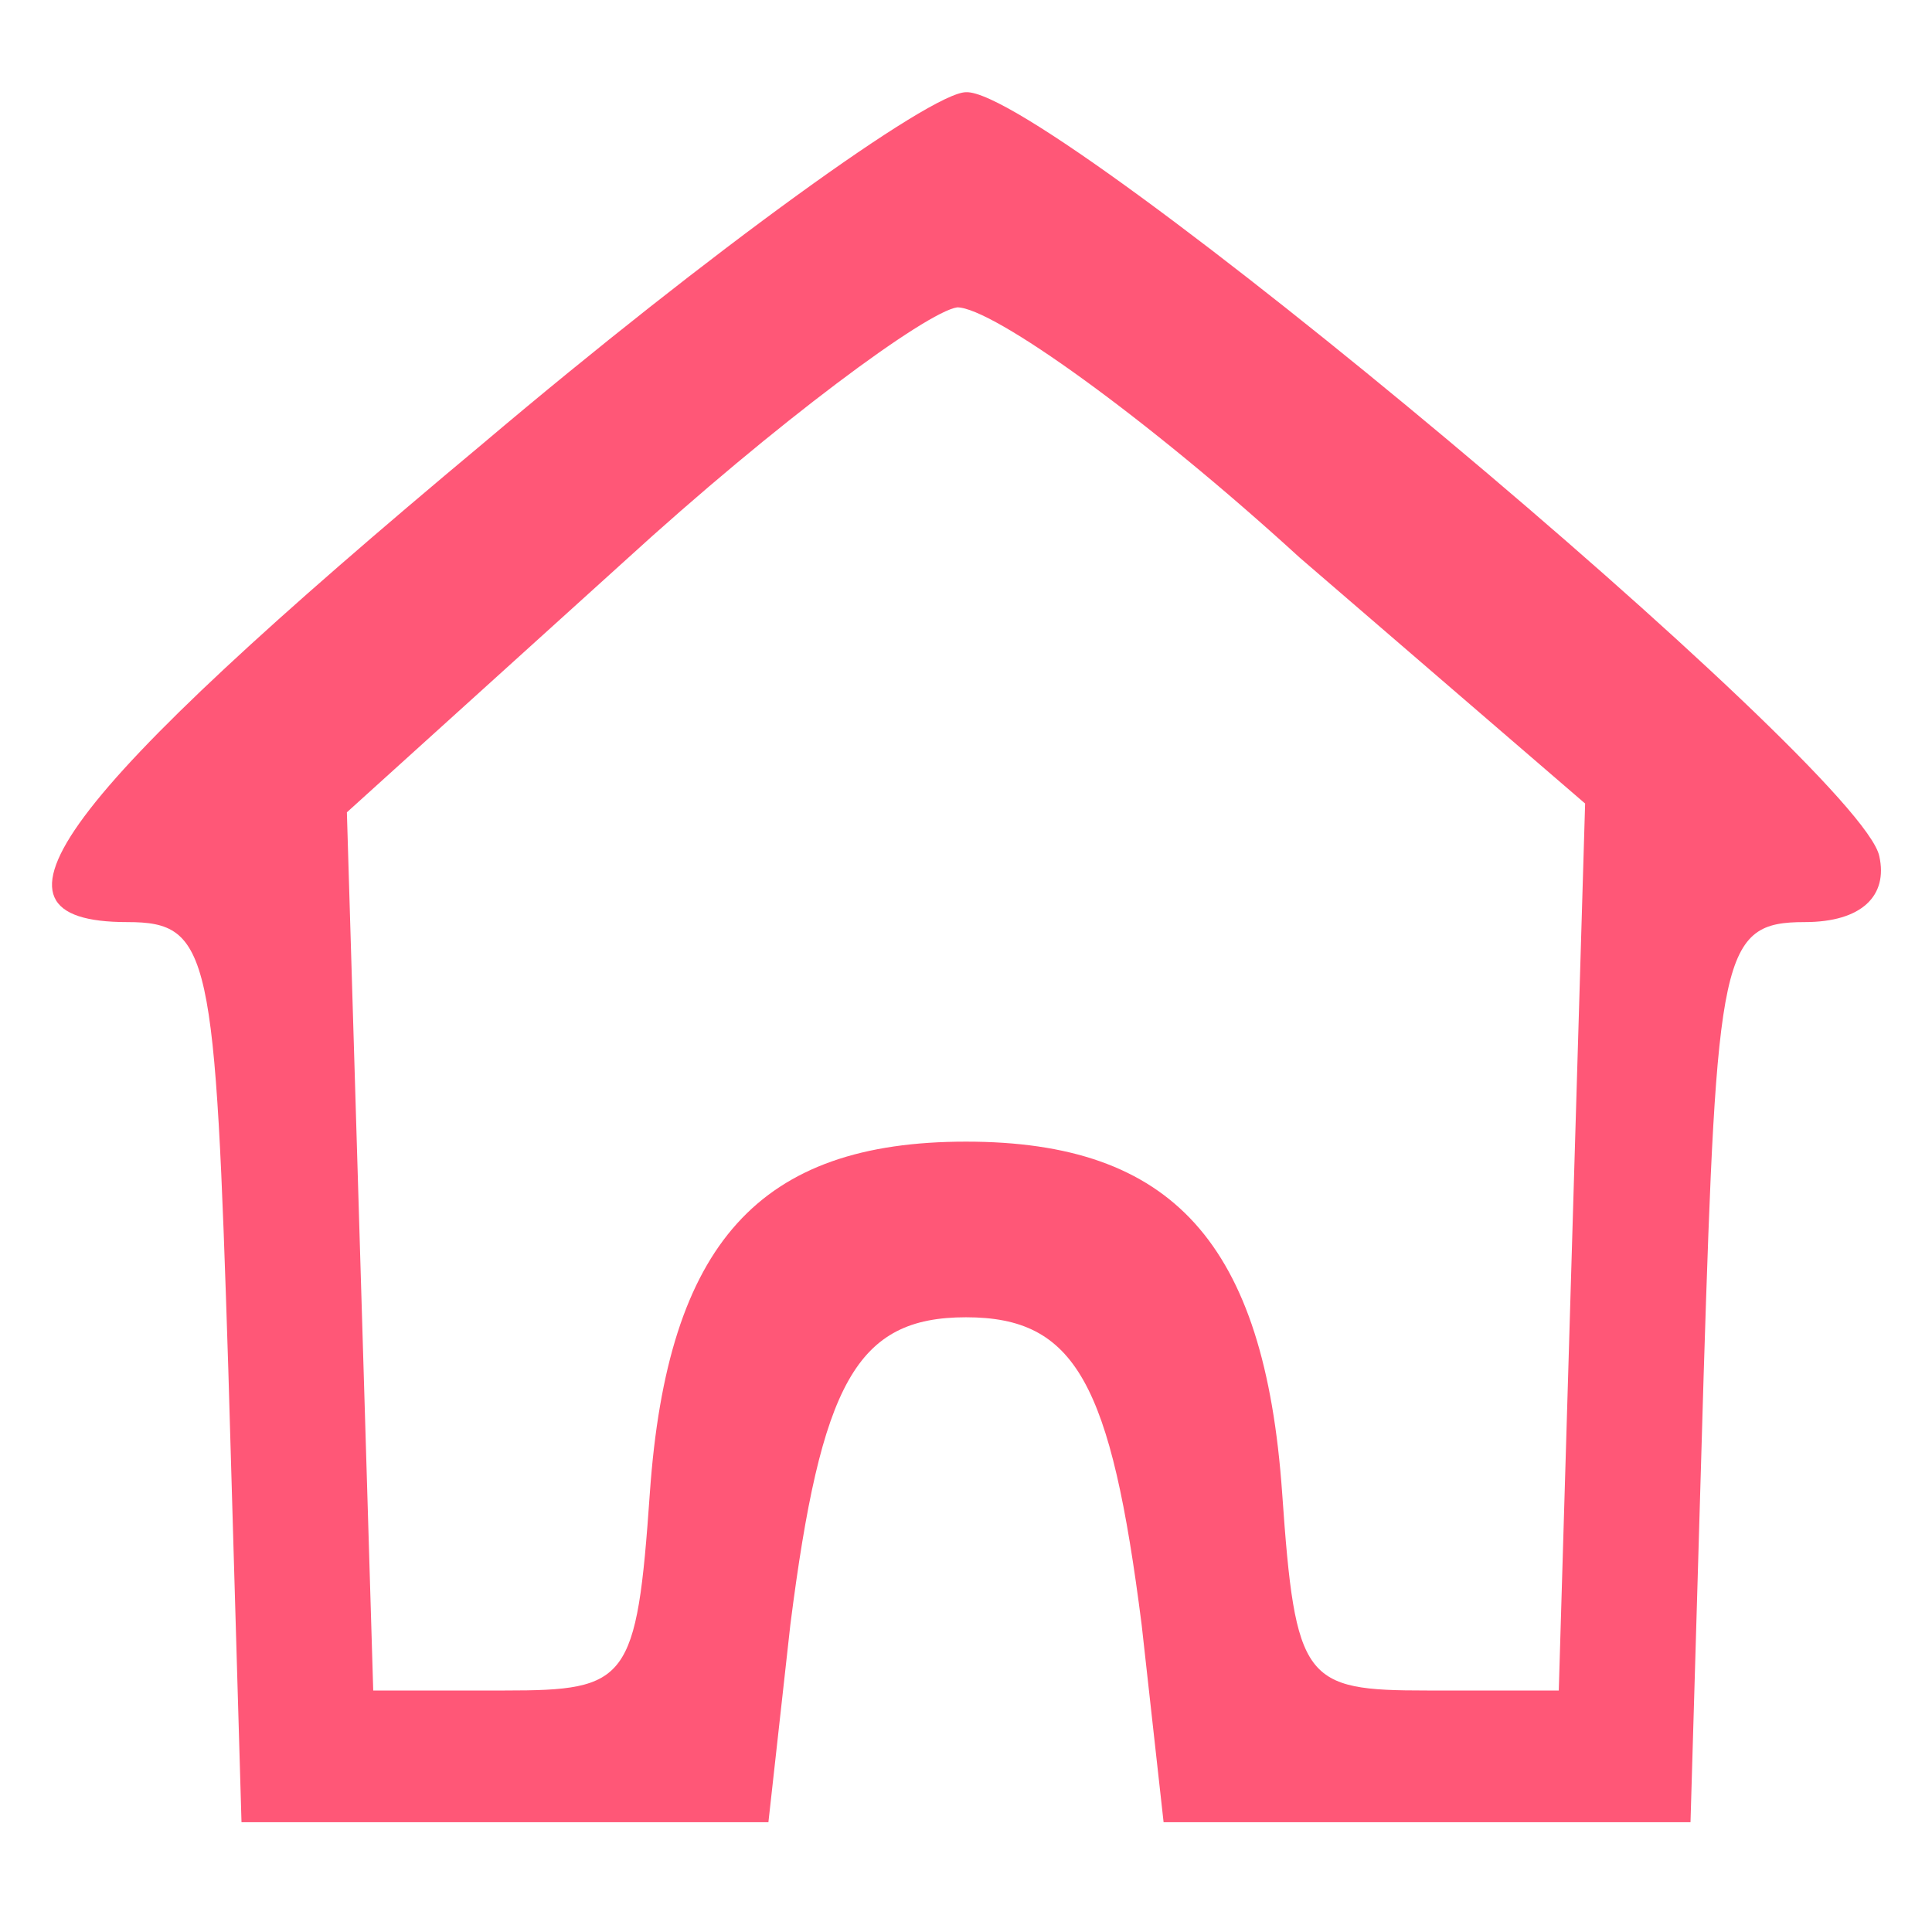
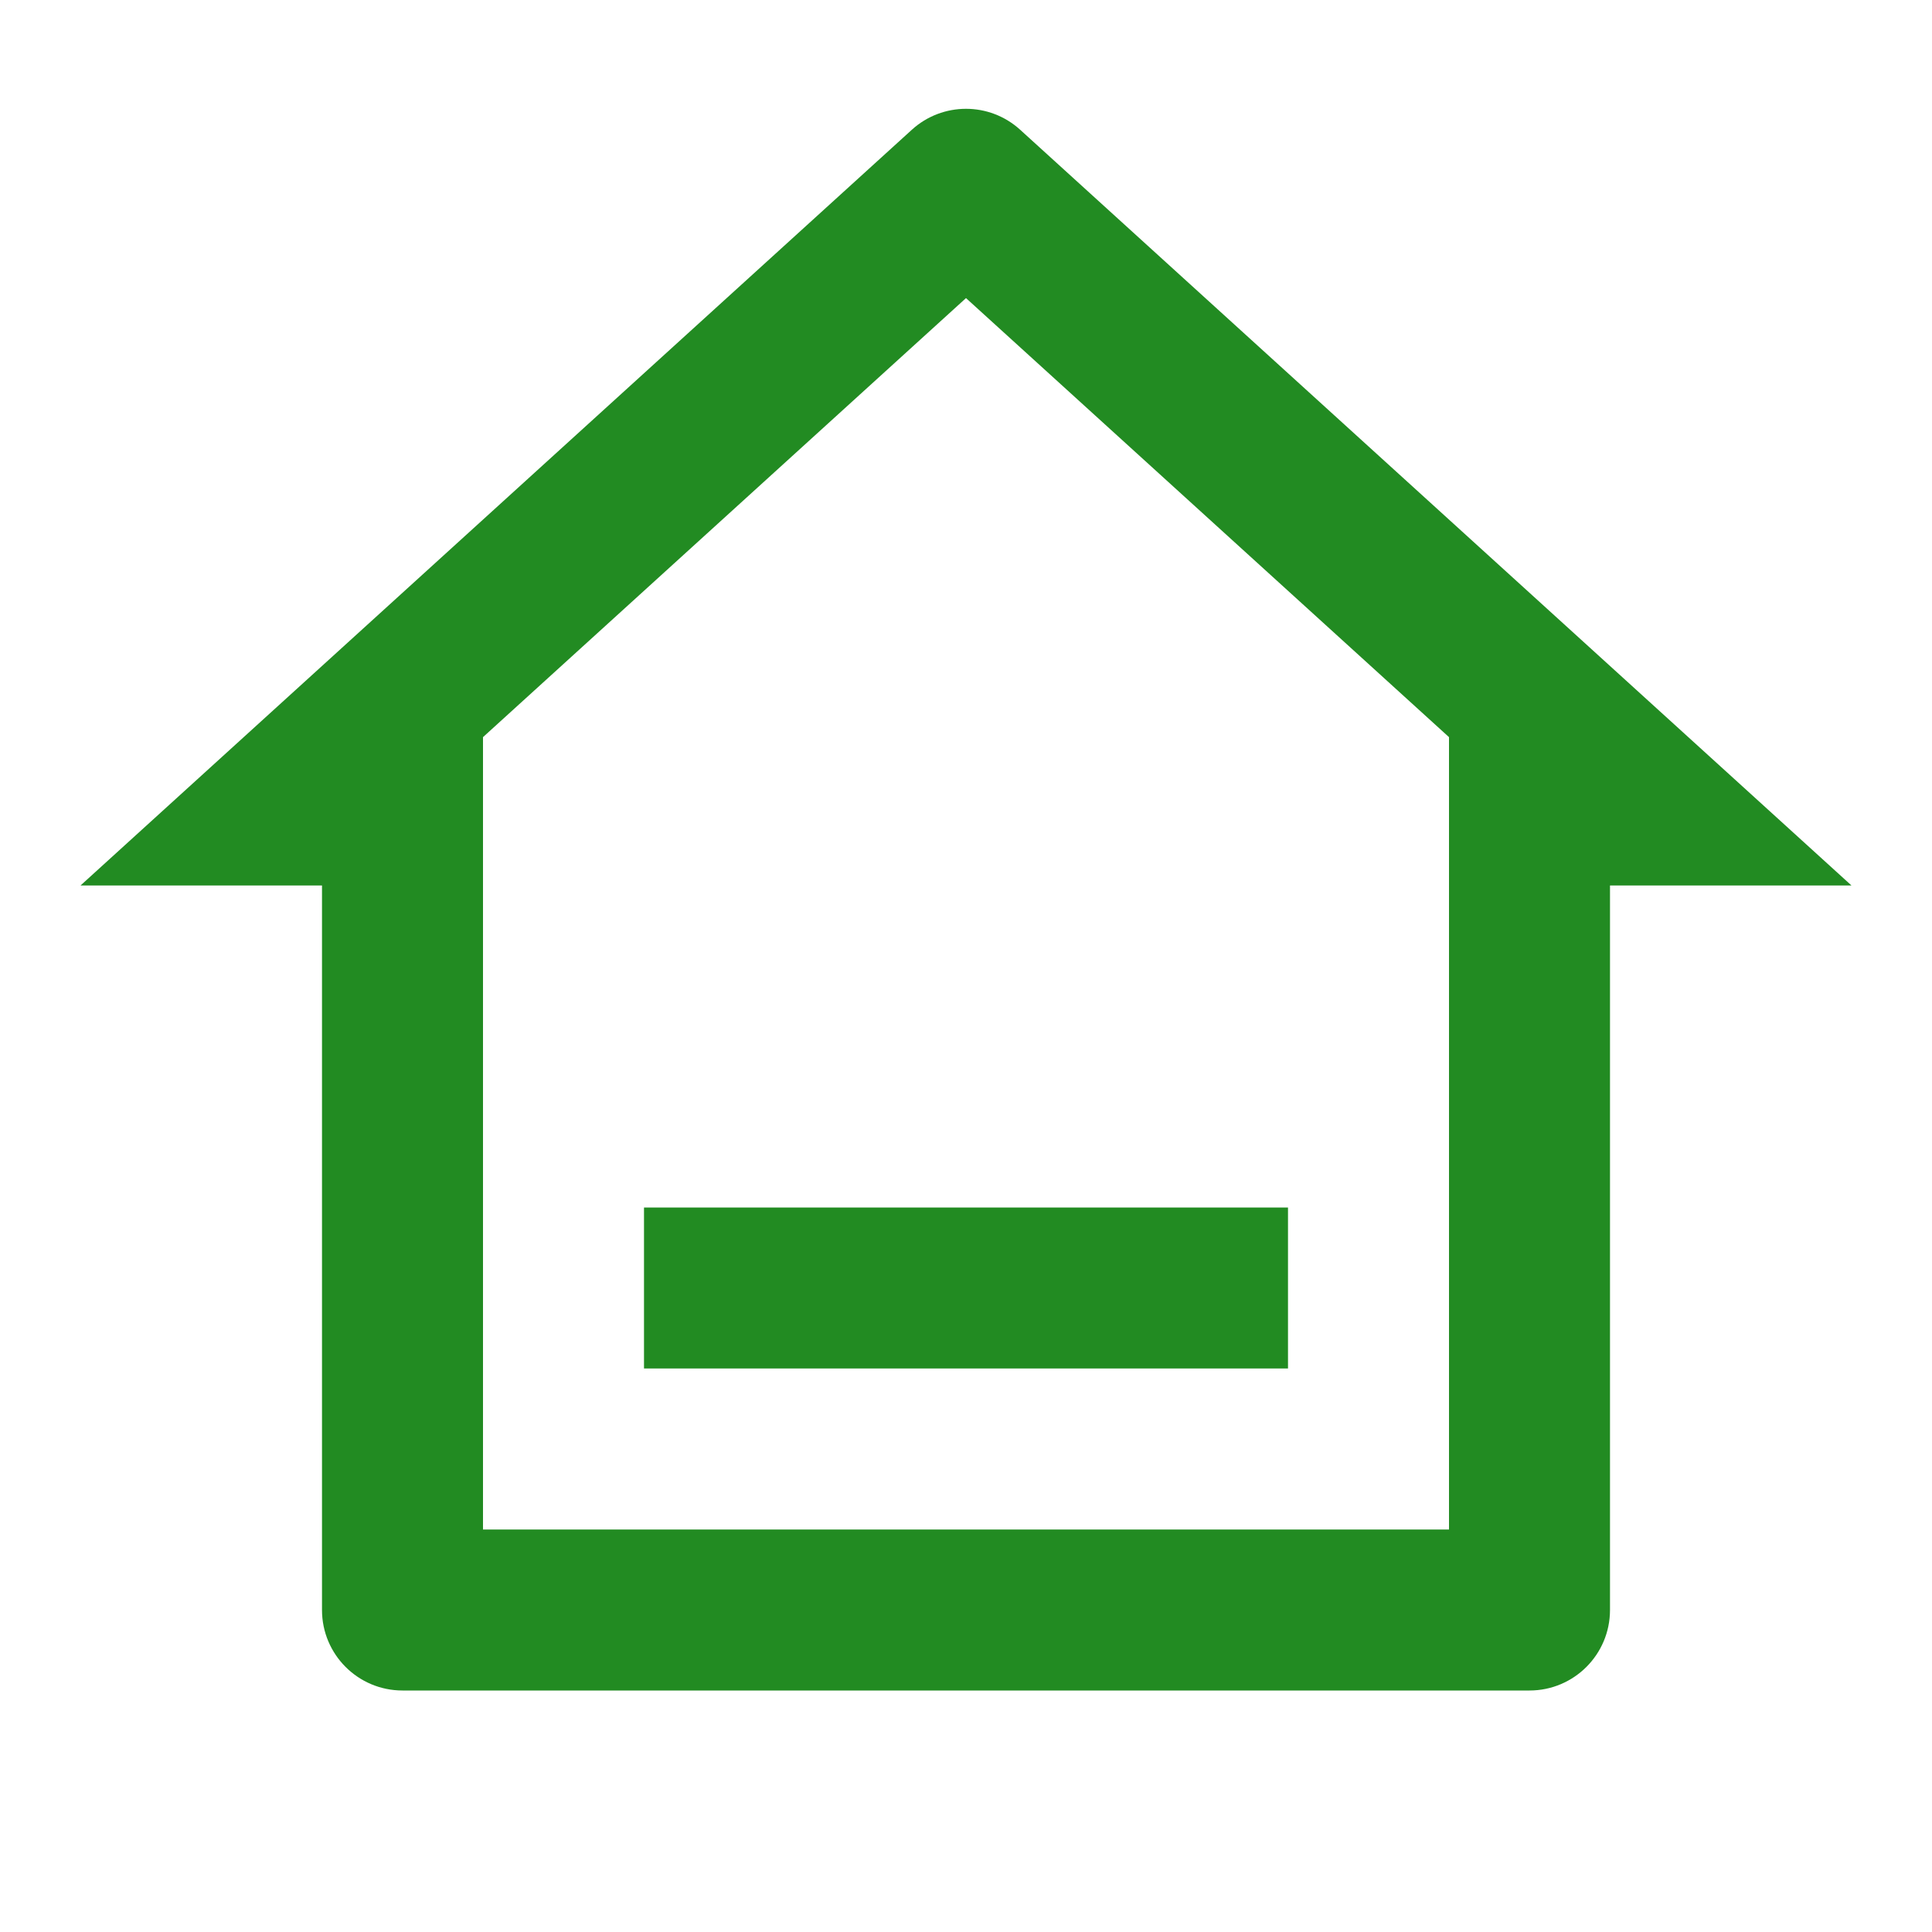
- <svg xmlns="http://www.w3.org/2000/svg" version="1.0" width="44pt" height="44pt" viewBox="0 0 44 44" preserveAspectRatio="xMidYMid meet">
-   <g transform="translate(0,44) scale(0.1,-0.1)" fill="#ff5777" stroke="none">
-     <path d="M110 339 c-97 -81 -118 -109 -81 -109 19 0 20 -7 23 -102 l3 -103 60 0 60 0 5 45 c7 55 15 70 40 70 25 0 33 -15 40 -70 l5 -45 60 0 60 0 3 102 c3 96 4 103 23 103 13 0 19 6 17 15 -4 20 -189 175 -208 174 -8 0 -58 -36 -110 -80z m186 -26 l65 -56 -3 -101 -3 -101 -30 0 c-28 0 -30 2 -33 45 -4 57 -25 80 -72 80 -47 0 -68 -23 -72 -80 -3 -43 -5 -45 -33 -45 l-30 0 -3 100 -3 100 63 57 c35 32 69 57 76 58 8 0 43 -25 78 -57z" />
-   </g>
+ <svg xmlns="http://www.w3.org/2000/svg" viewBox="0 0 24 24" width="24" height="24">
+   <path fill="none" d="M0 0h24v24H0z" />
+   <path fill="forestgreen" d="M19 21H5a1 1 0 0 1-1-1v-9H1l10.327-9.388a1 1 0 0 1 1.346 0L23 11h-3v9a1 1 0 0 1-1 1zM6 19h12V9.157l-6-5.454-6 5.454V19zm2-4h8v2H8v-2z" />
</svg>
